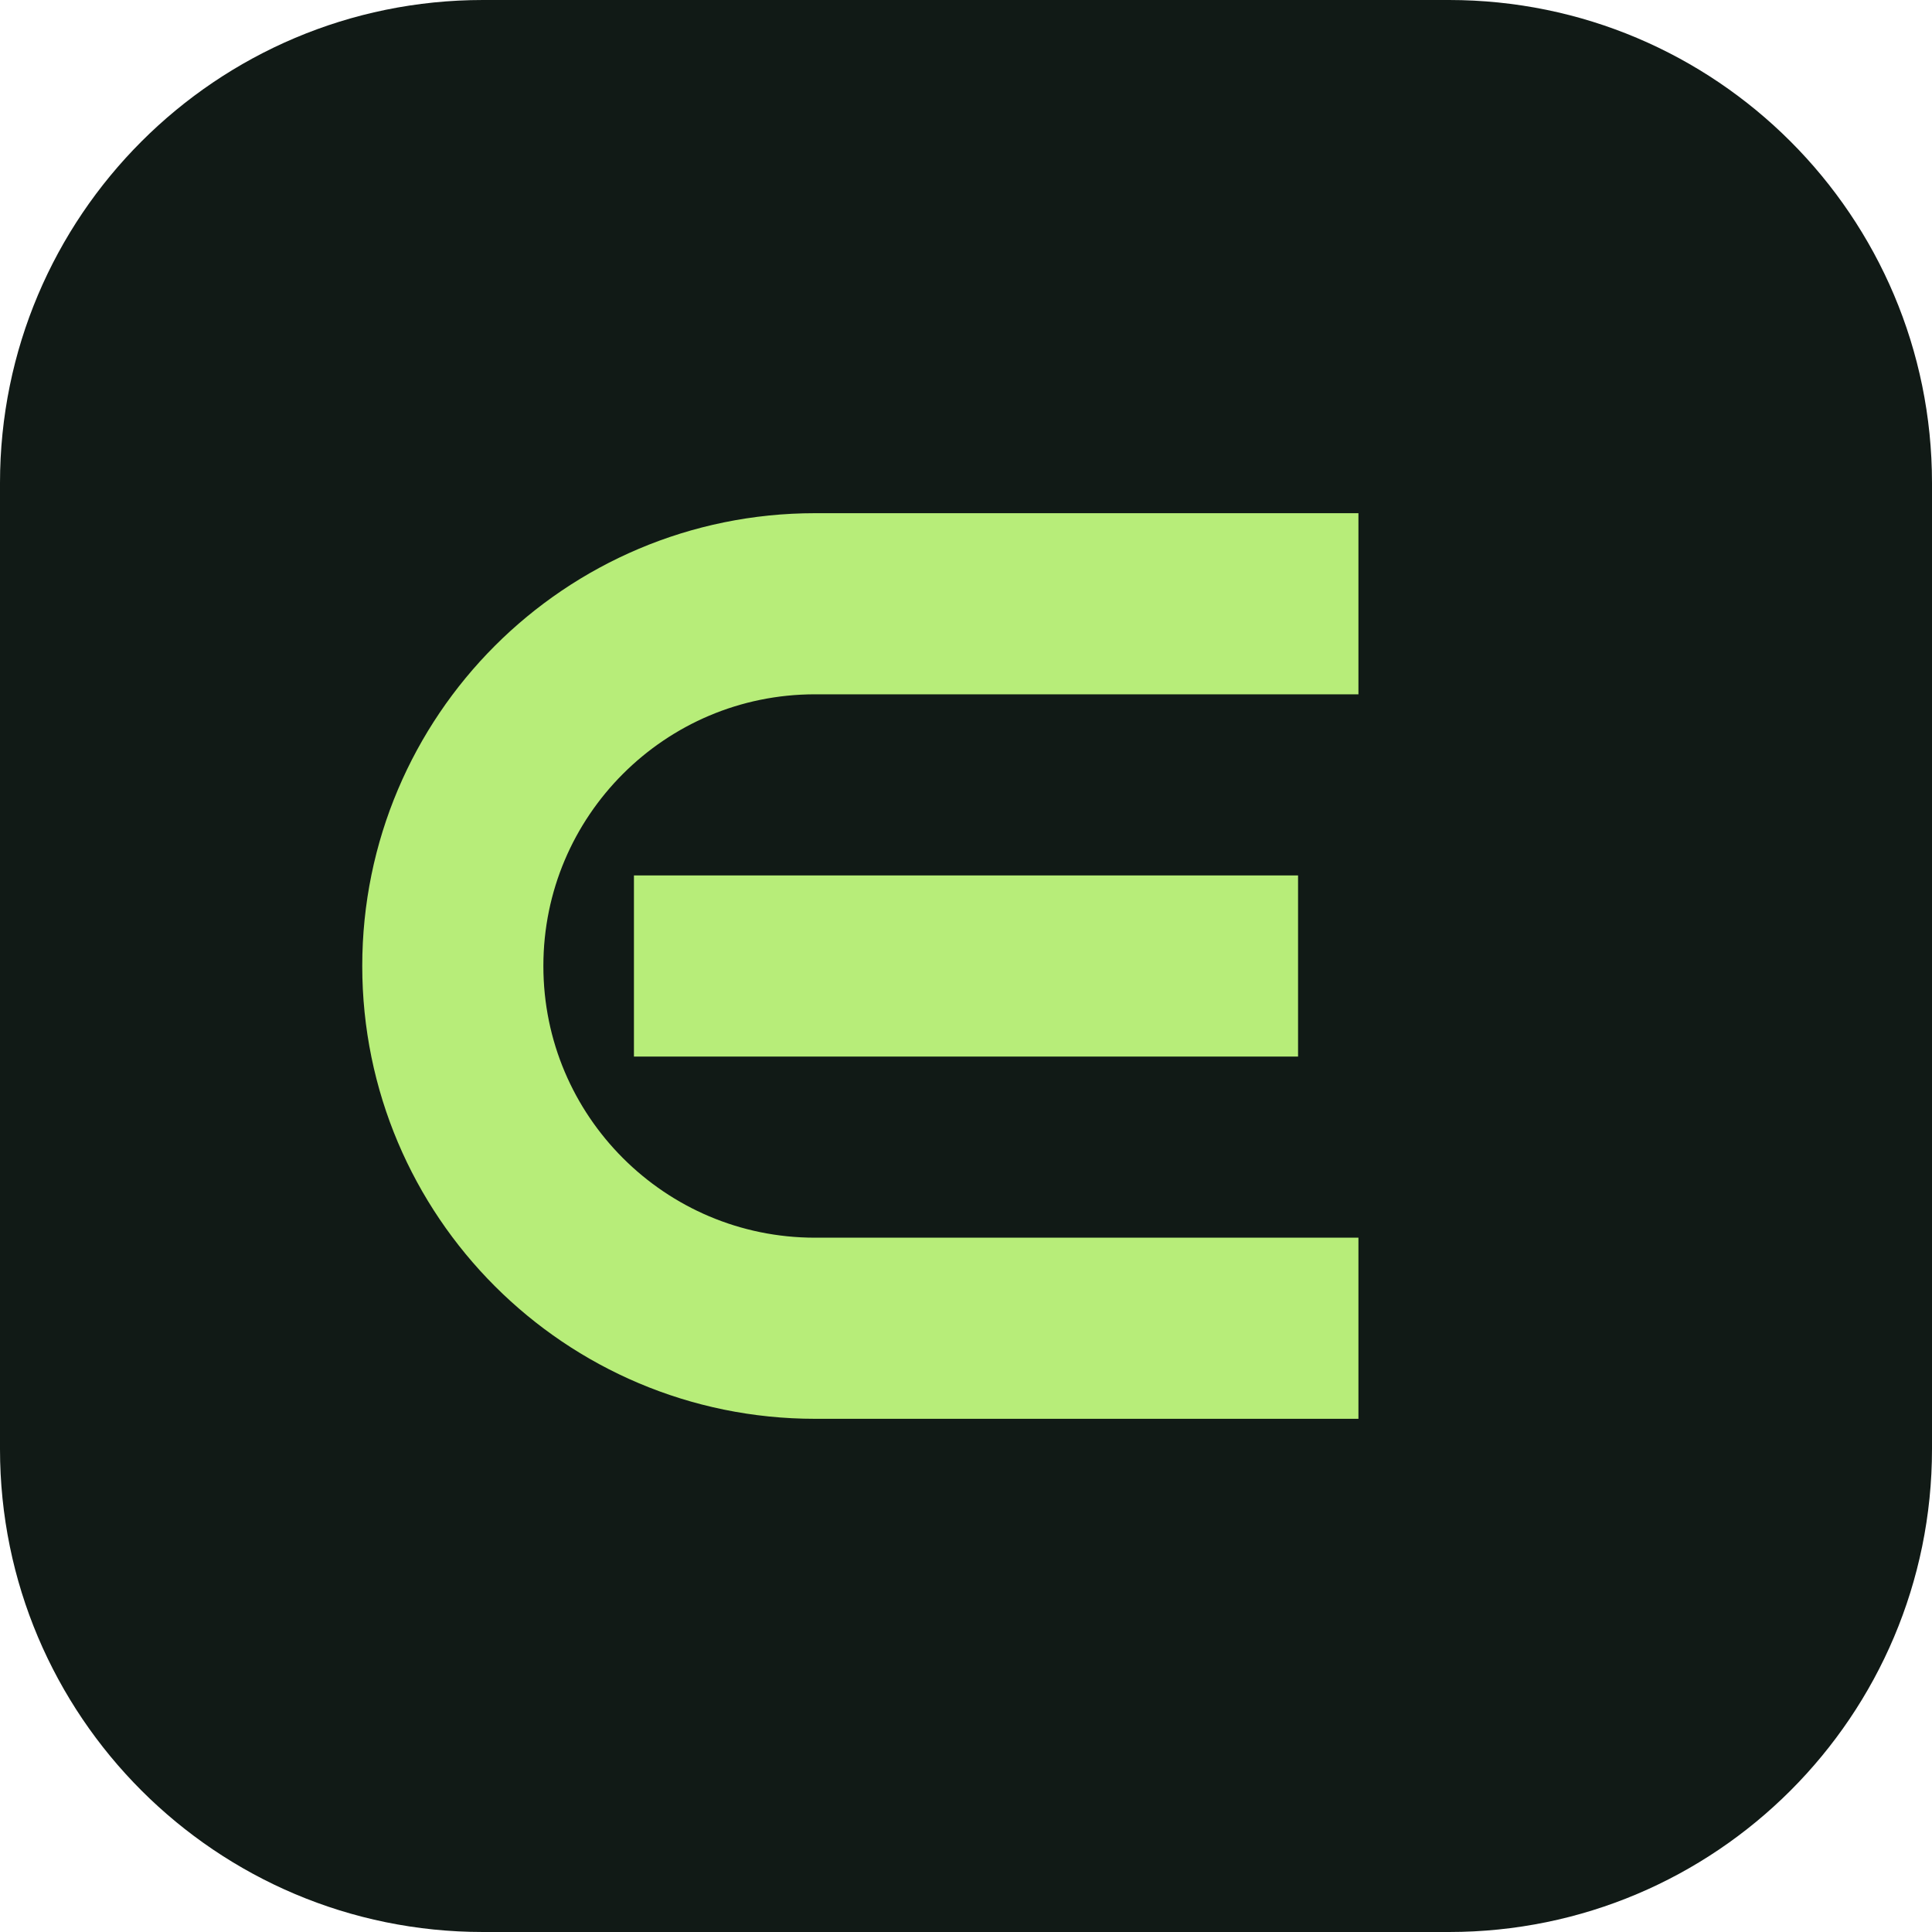
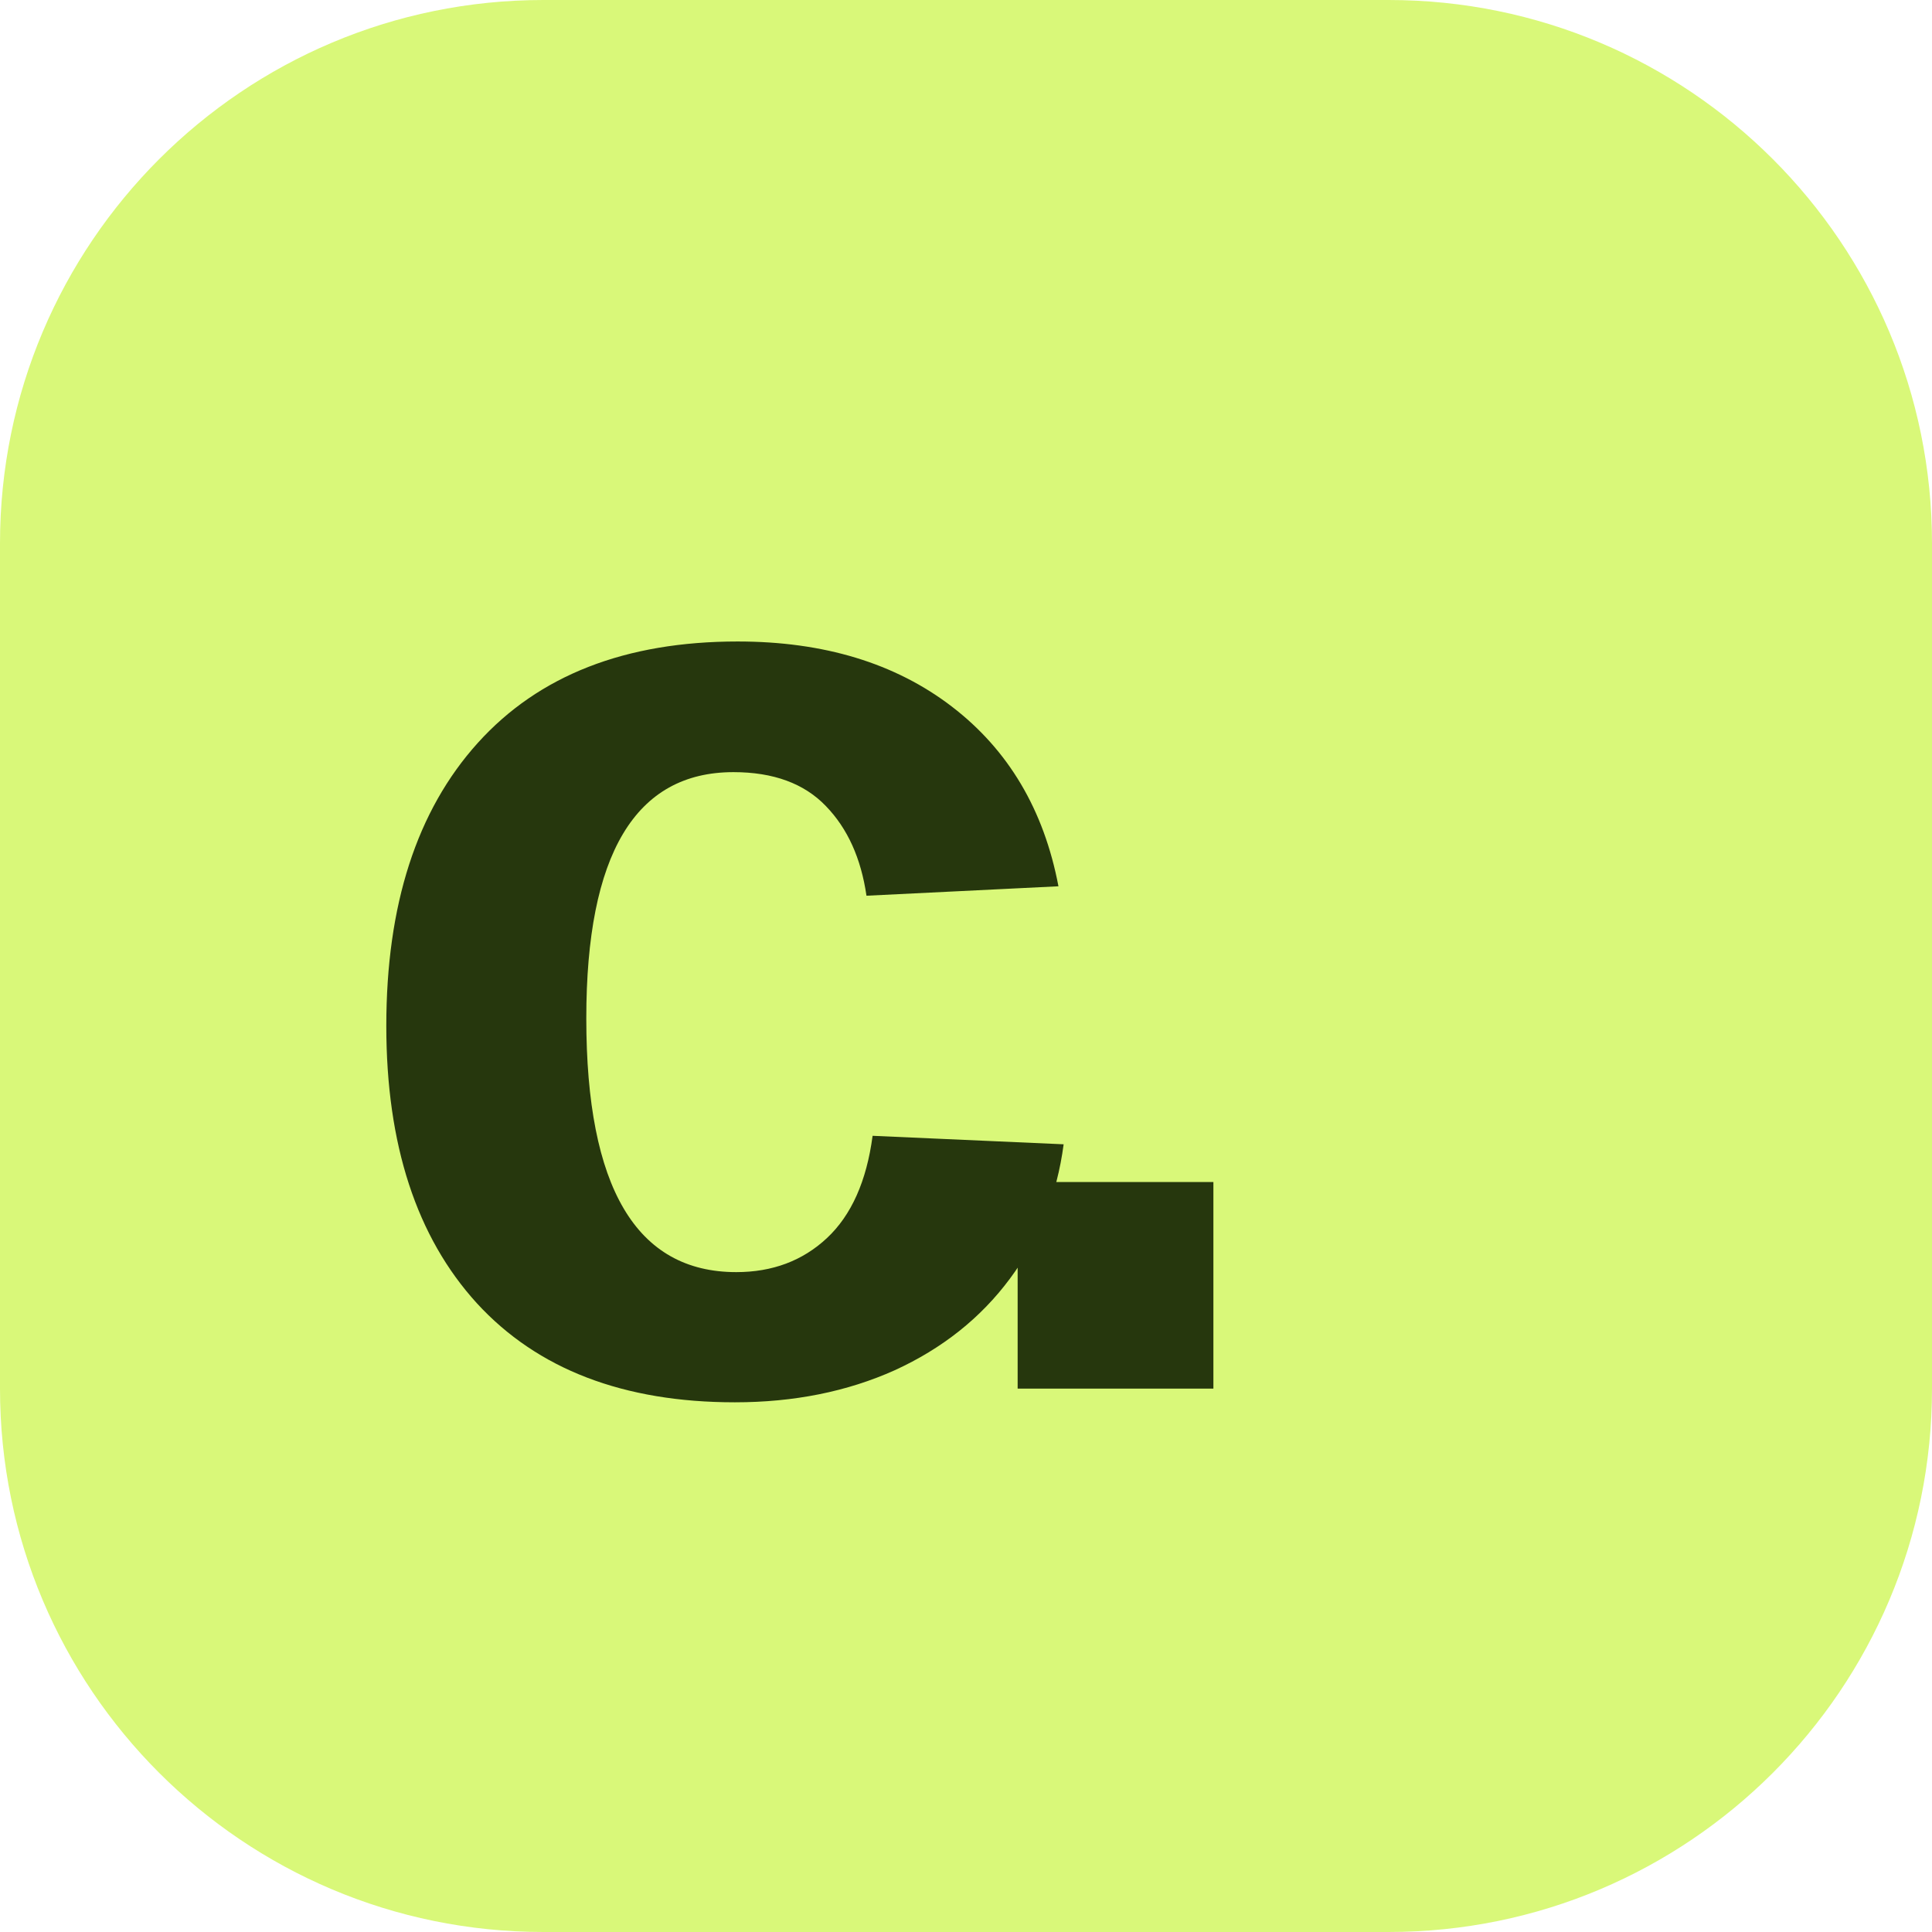
<svg xmlns="http://www.w3.org/2000/svg" viewBox="0 0 64 64">
-   <rect width="64" height="64" rx="16" fill="#111a16" />
-   <path d="M45 20H27a12 12 0 0 0 0 24h18M21 32h22" fill="none" stroke="#b7ed79" stroke-width="6" />
+   <rect width="64" height="64" rx="18" fill="#d9f879" />
+   <text x="11" y="46" font-family="Arial,sans-serif" font-size="46" font-weight="700" letter-spacing="-6" fill="#26370d">c.</text>
</svg>
